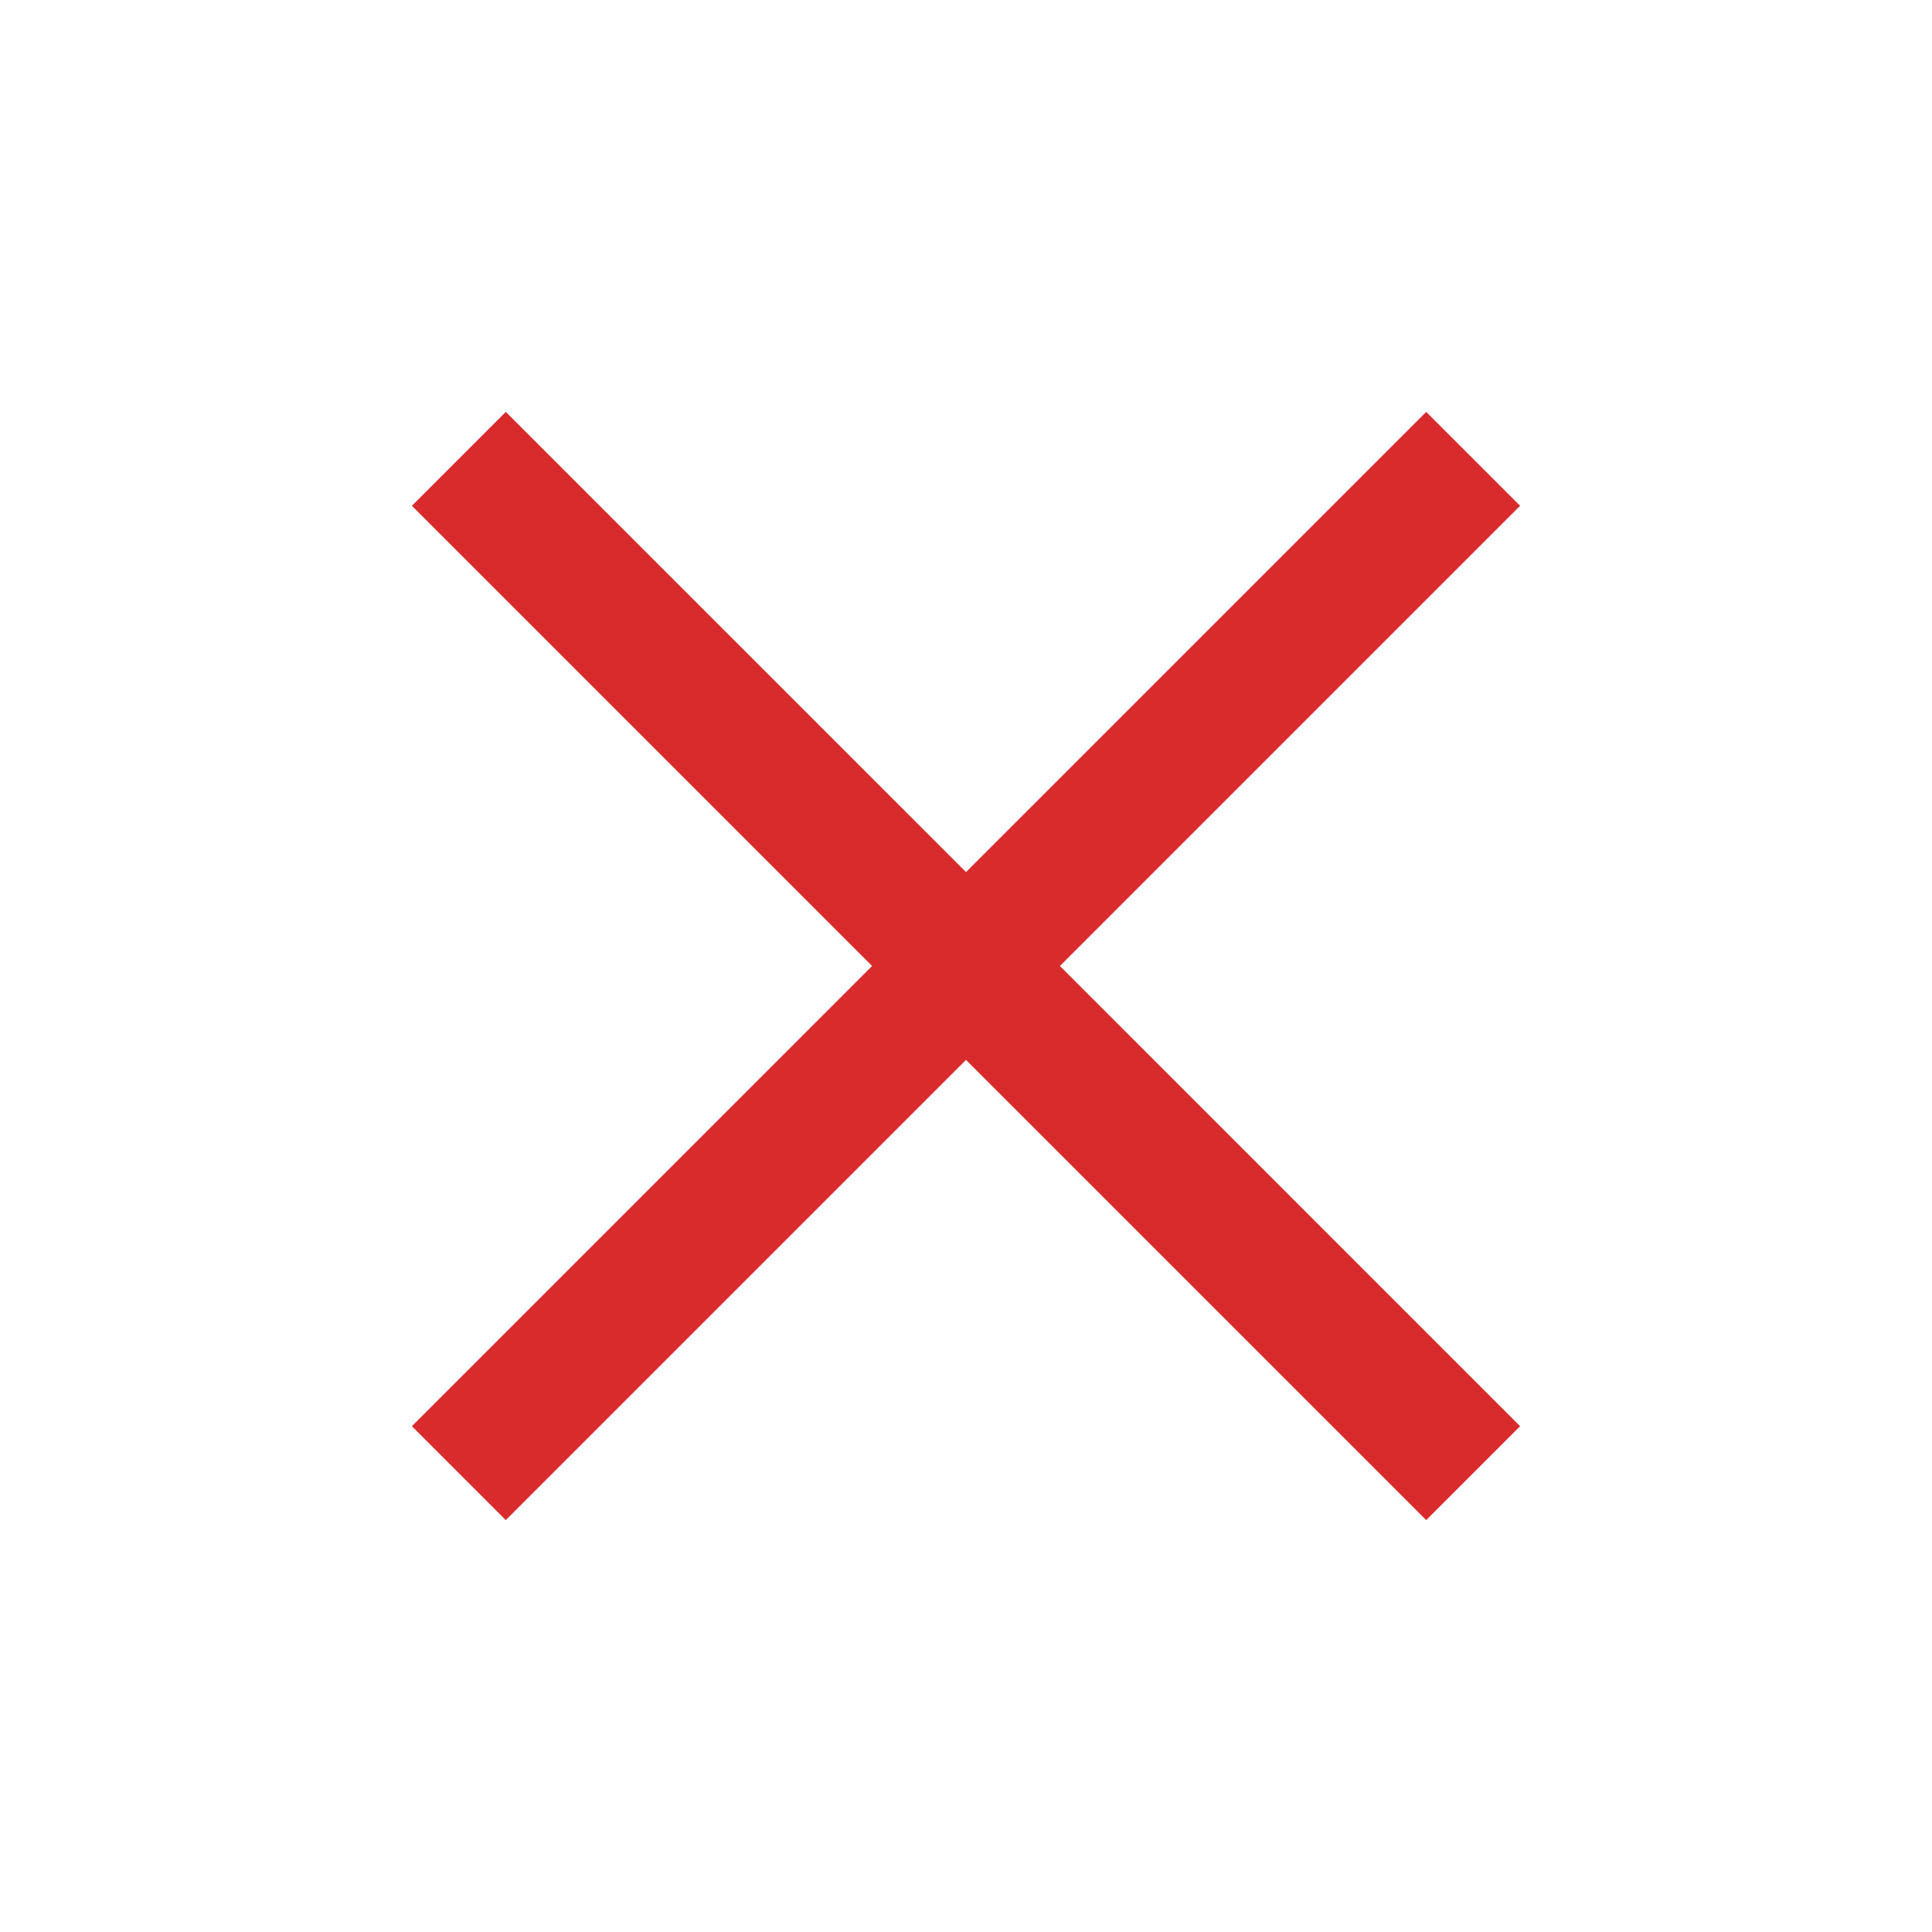
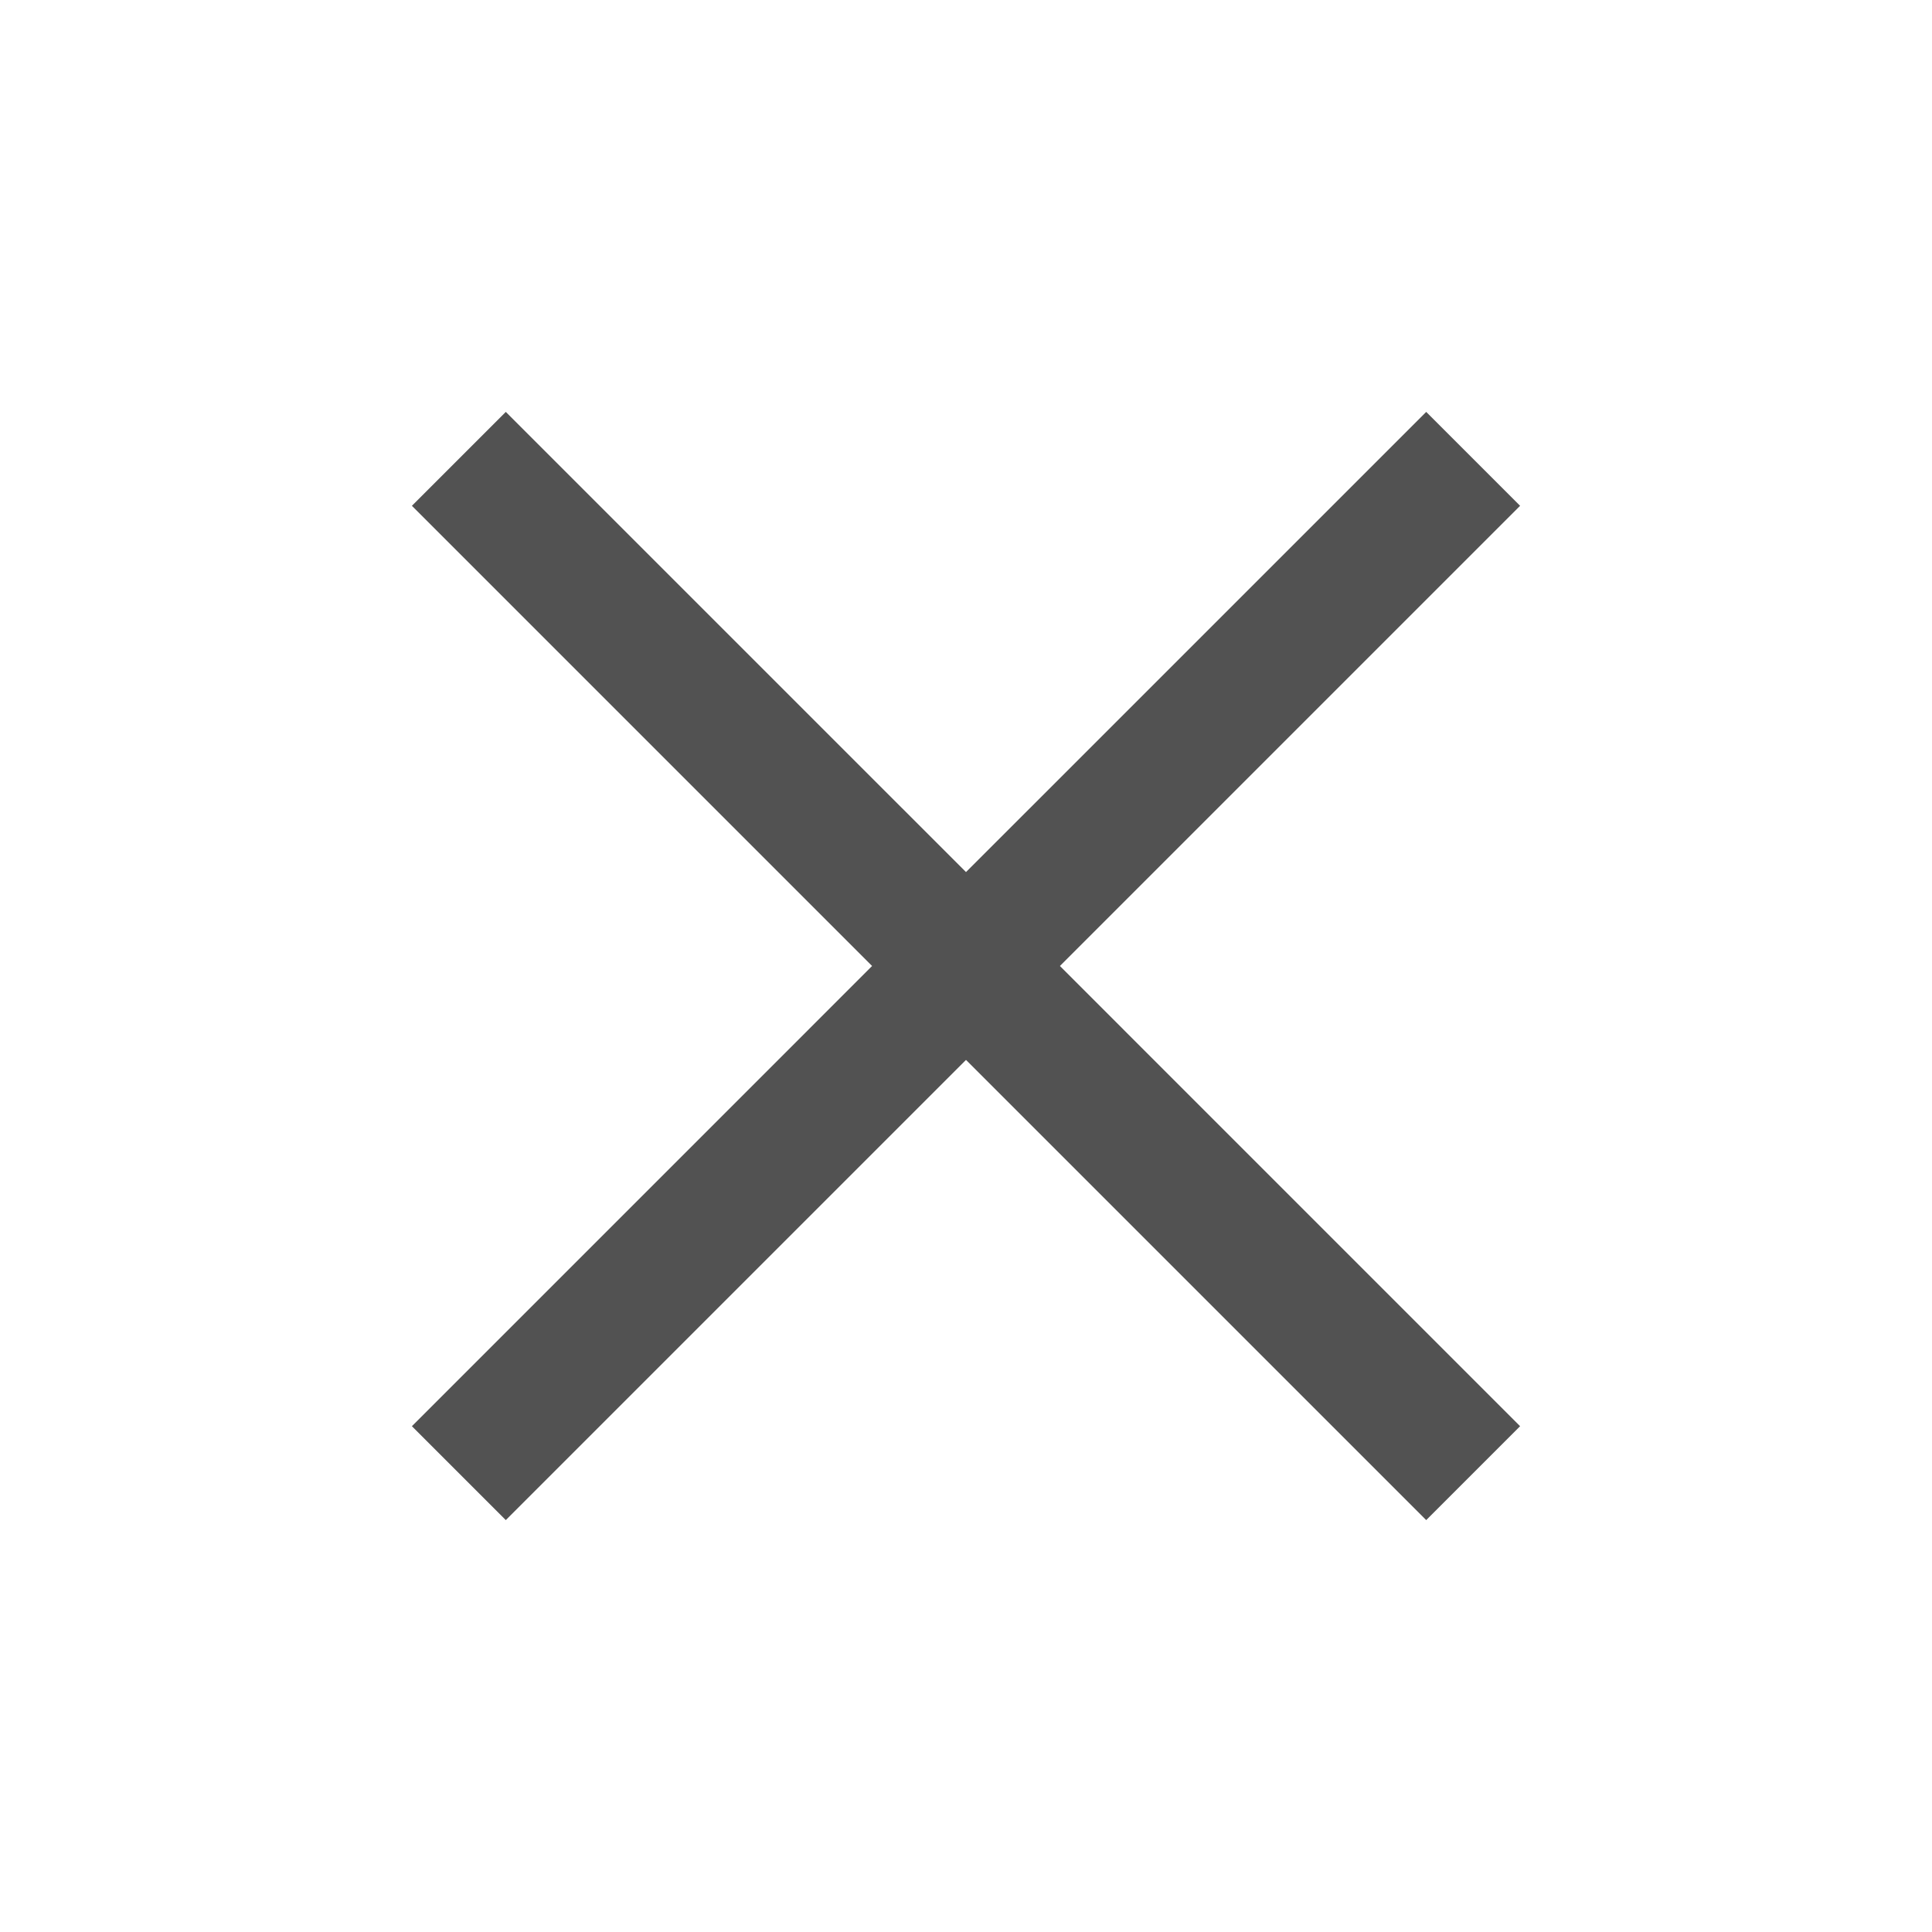
- <svg xmlns="http://www.w3.org/2000/svg" height="40px" viewBox="0 -960 960 960" width="40px" fill="#d92b2b">
+ <svg xmlns="http://www.w3.org/2000/svg" height="40px" viewBox="0 -960 960 960" width="40px" fill="#525252">
  <path d="m251.33-204.67-46.66-46.66L433.33-480 204.67-708.67l46.66-46.66L480-526.67l228.67-228.66 46.66 46.66L526.67-480l228.66 228.67-46.66 46.66L480-433.33 251.33-204.67Z" />
</svg>
